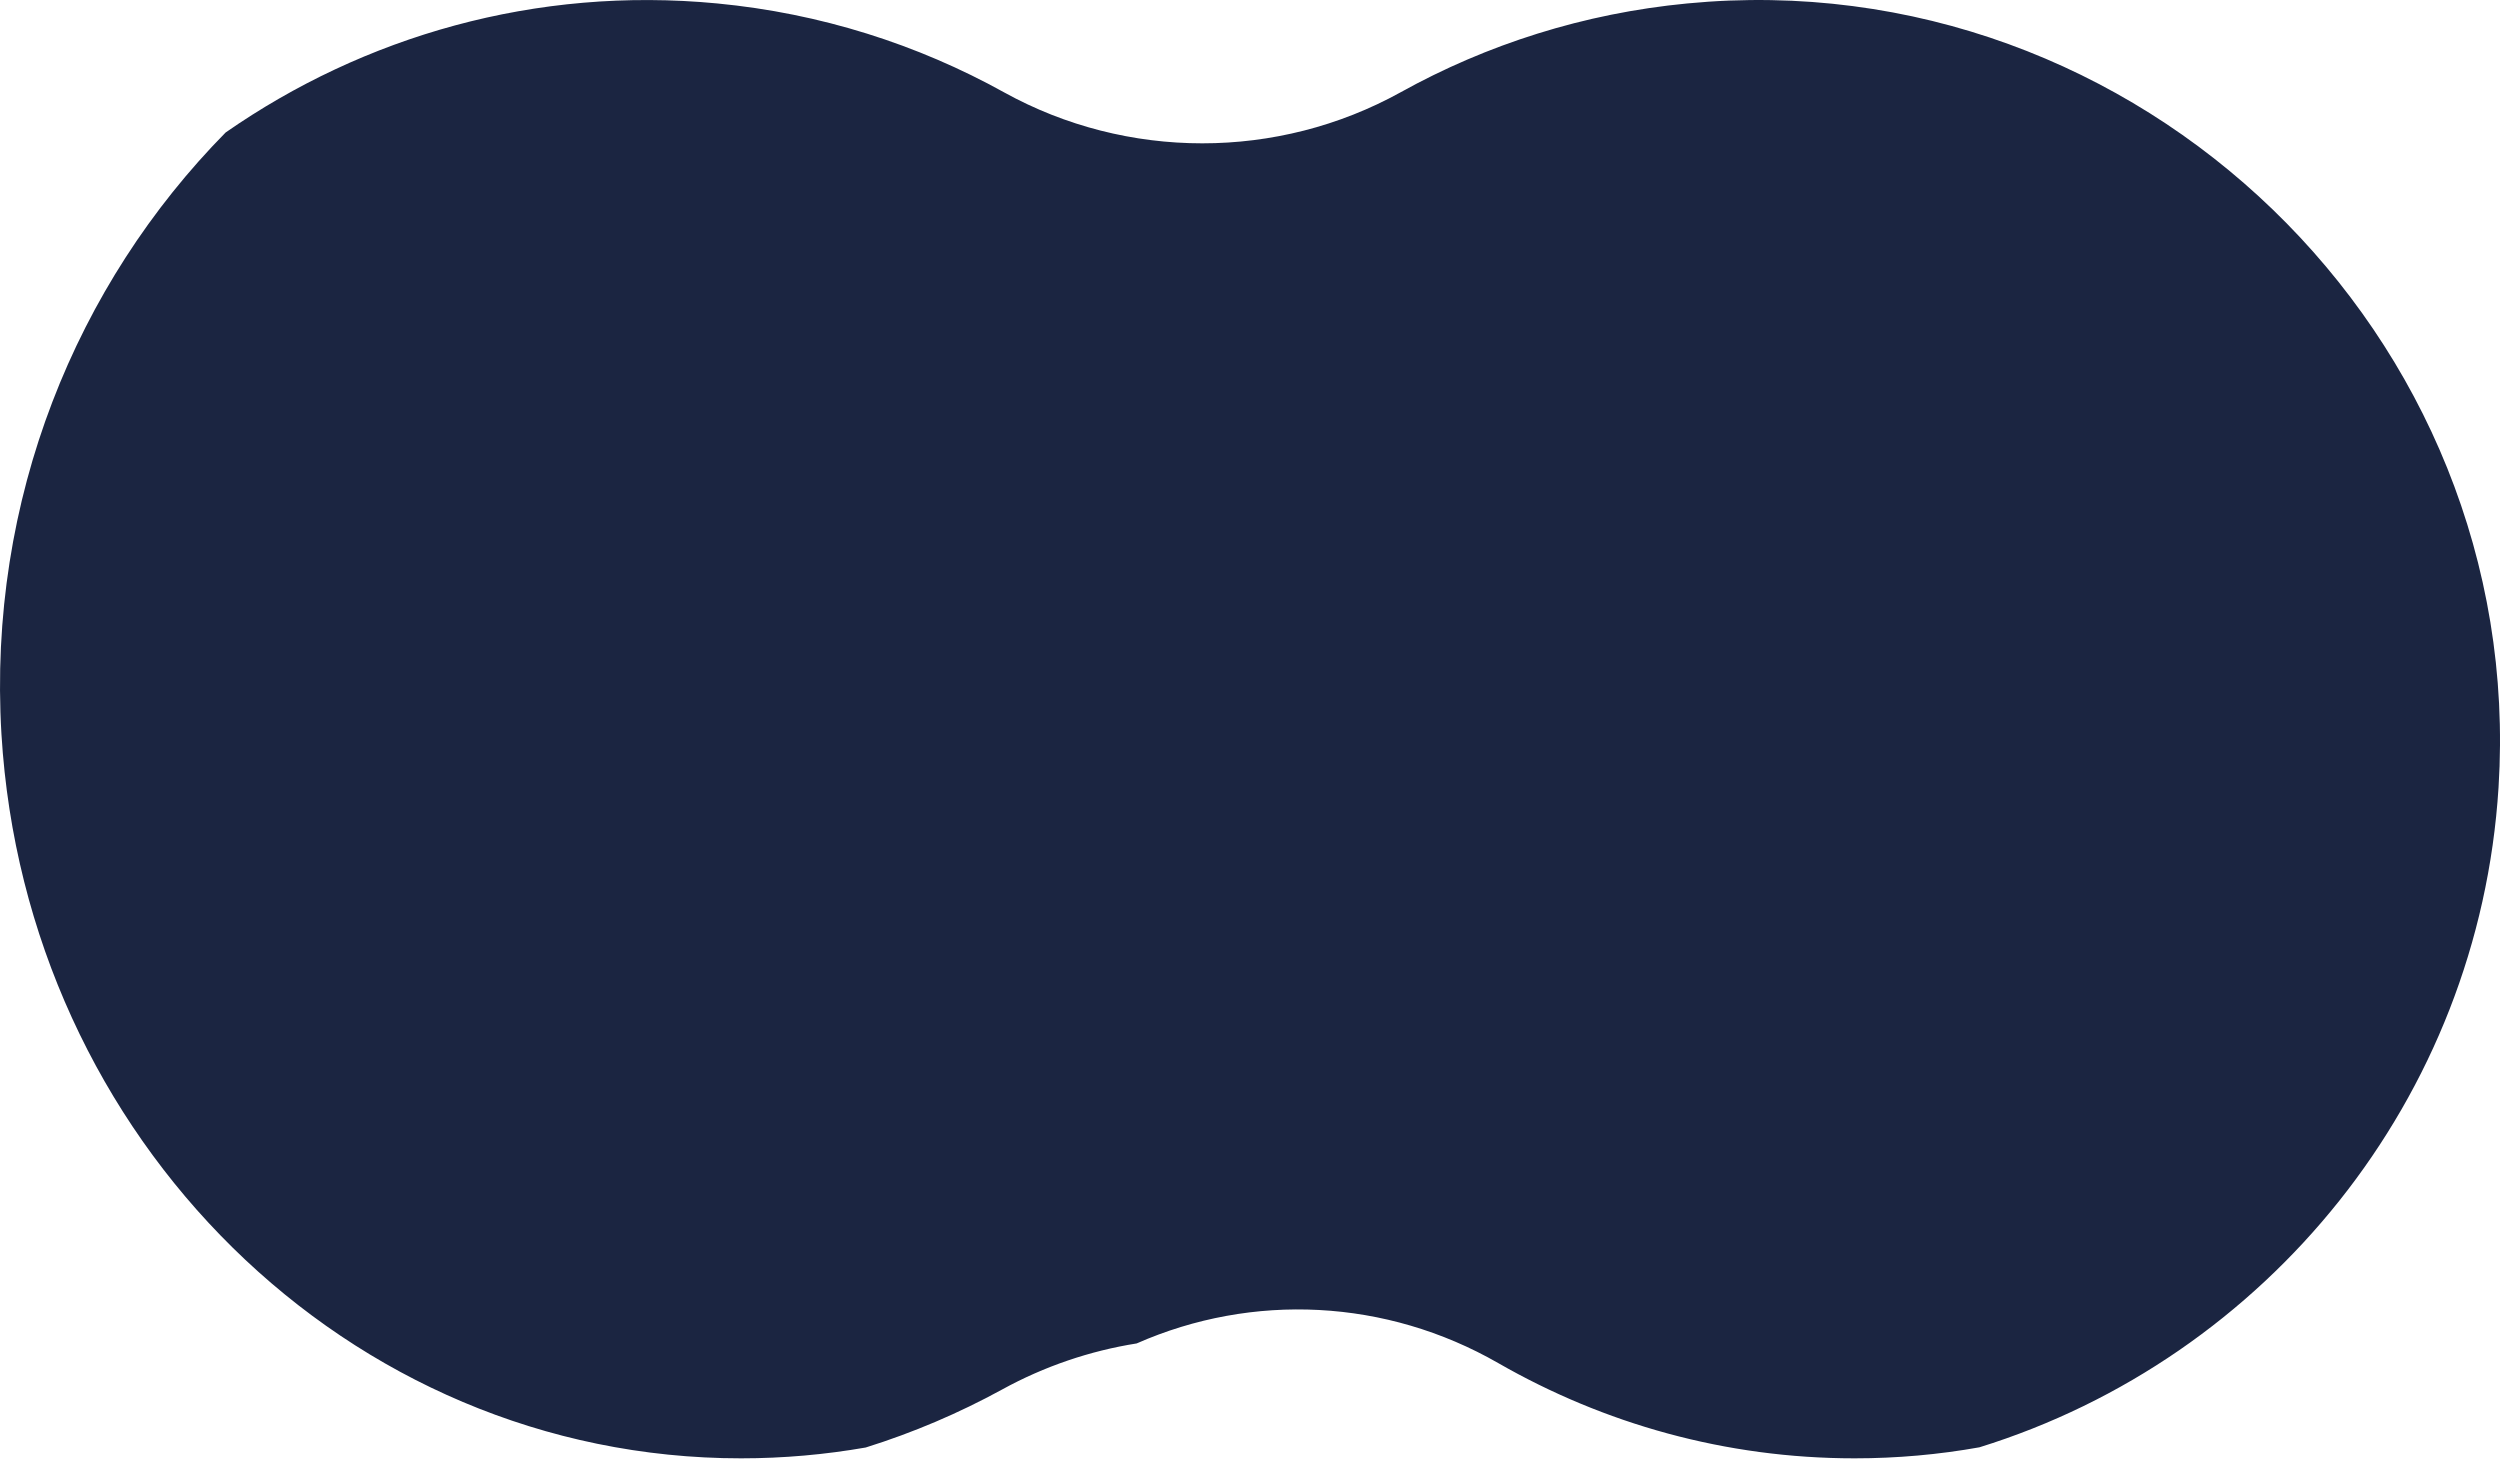
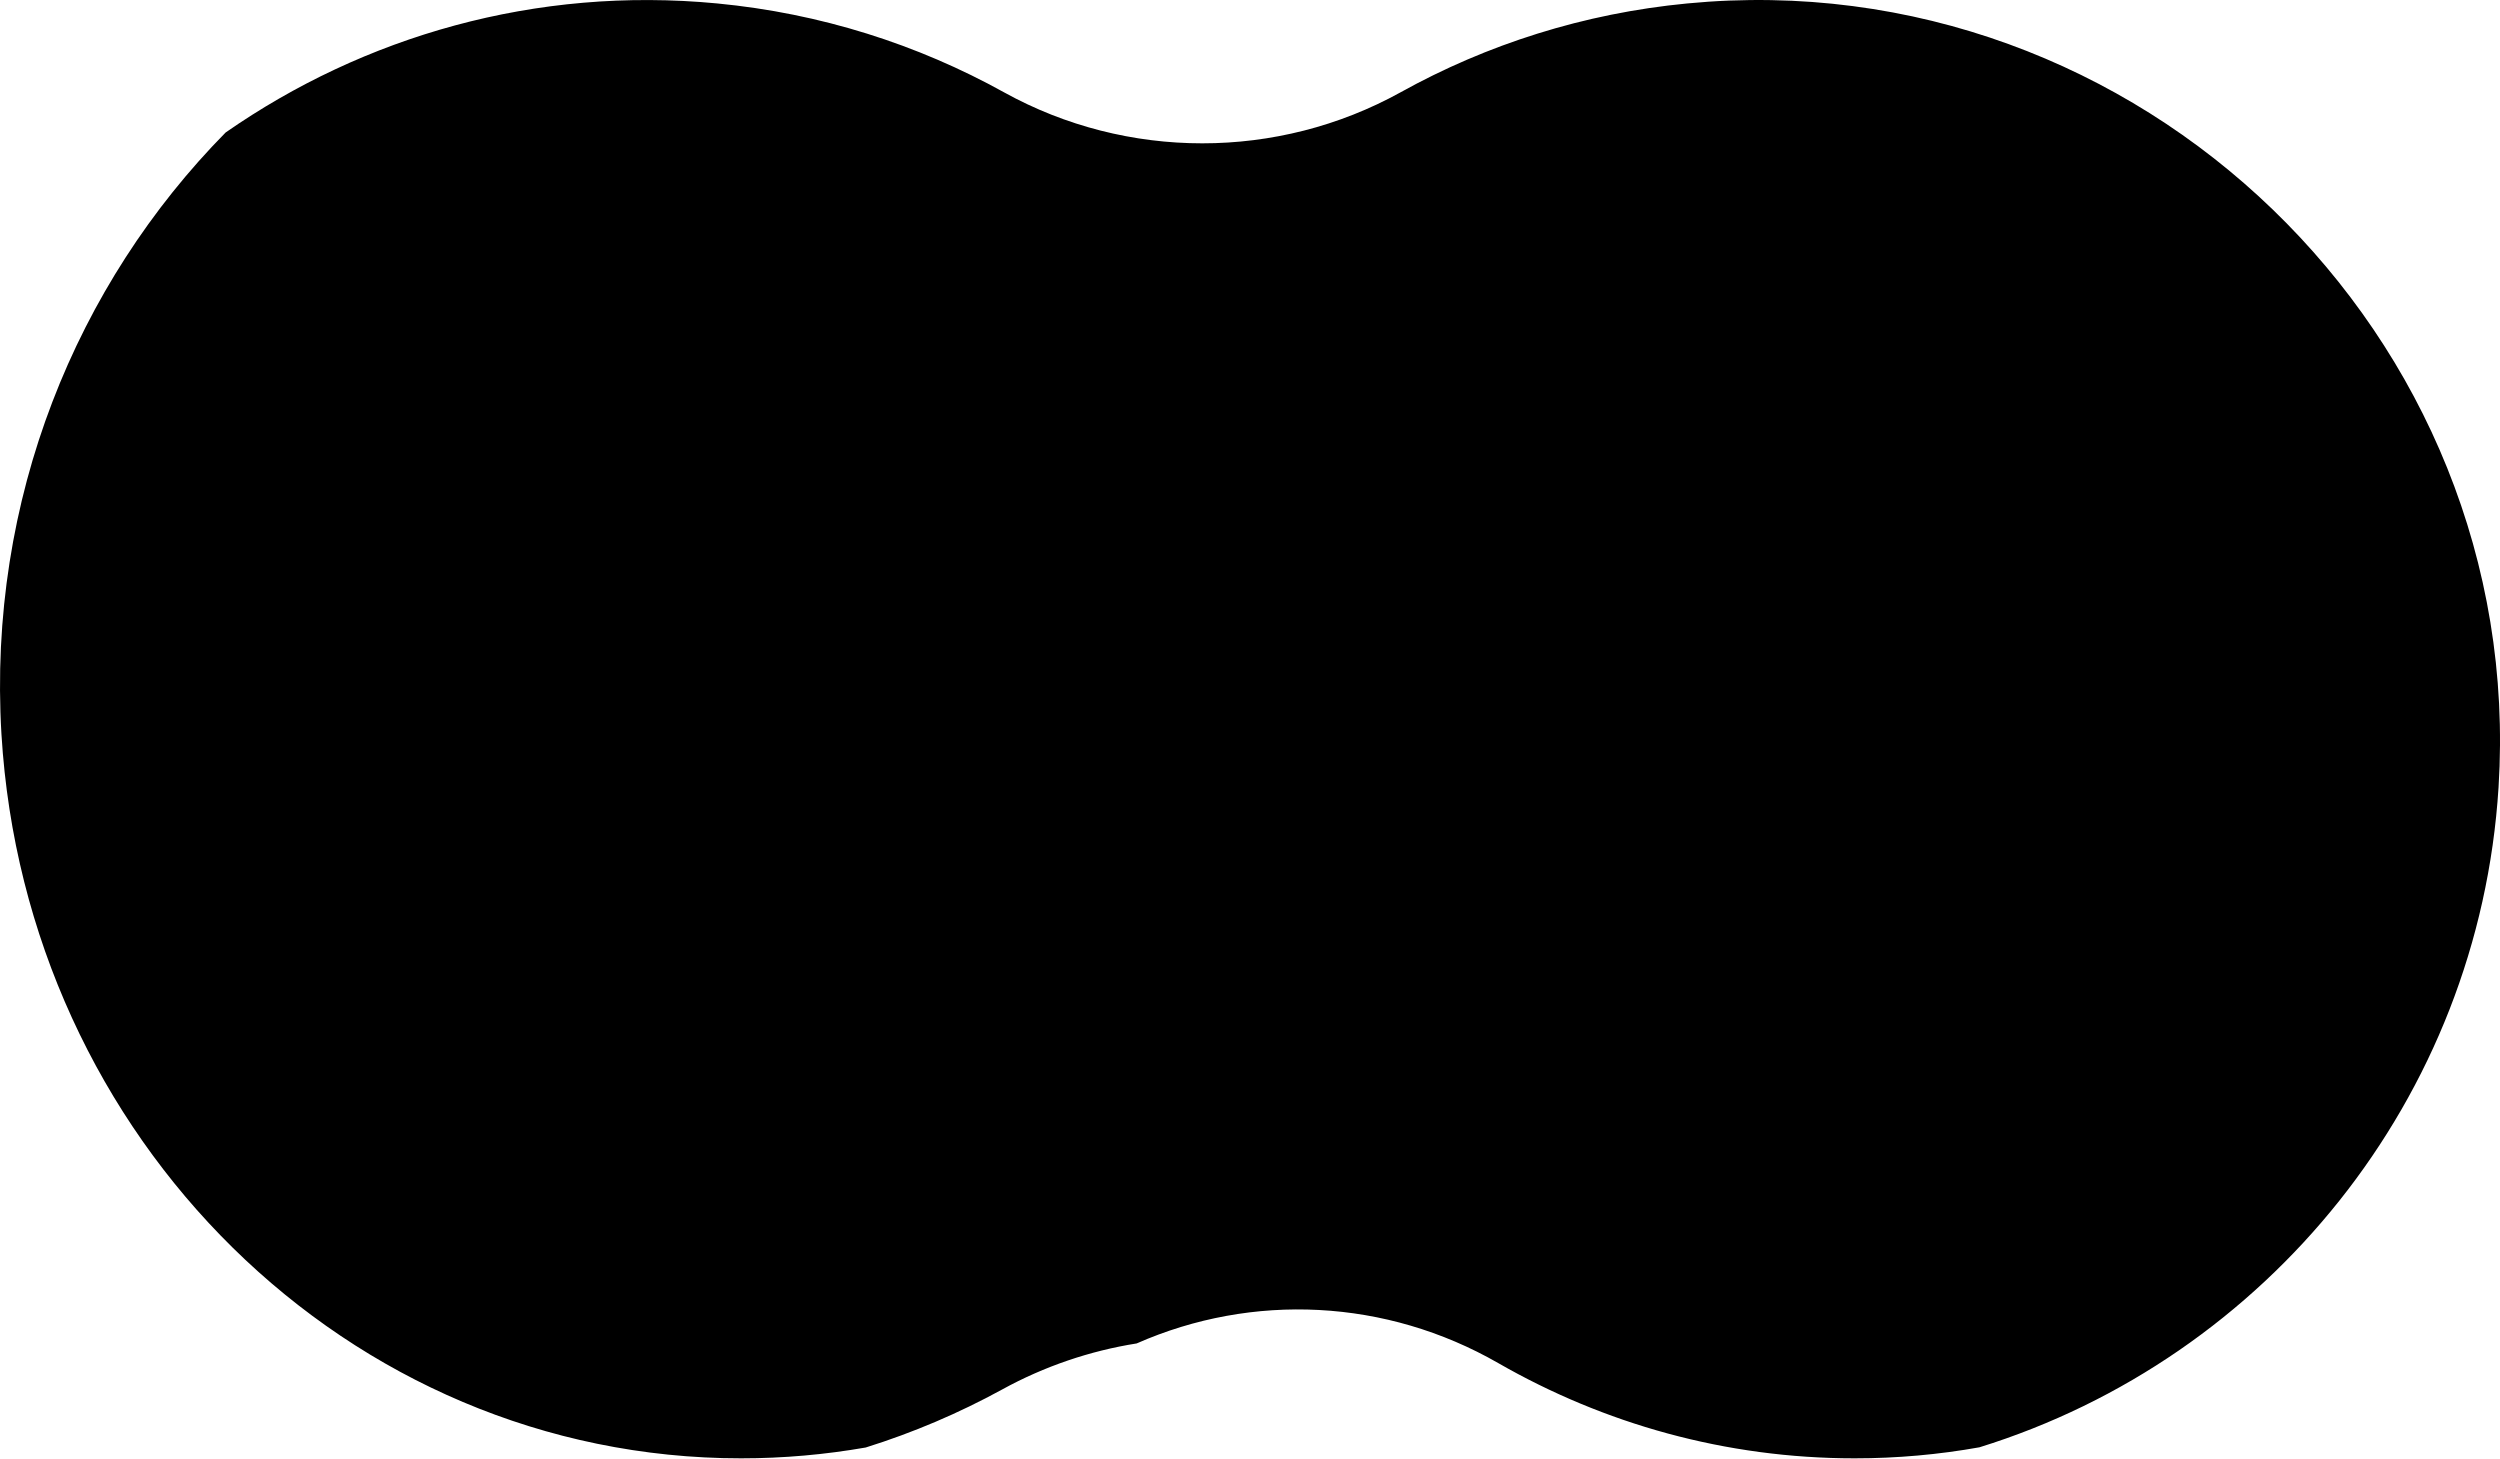
<svg xmlns="http://www.w3.org/2000/svg" width="24" height="14" viewBox="0 0 24 14" fill="none">
-   <path d="M23.986 7.559C23.798 10.549 21.76 13.038 19.003 13.894C18.612 13.964 18.212 14 17.804 14C16.563 14 15.398 13.668 14.382 13.085C13.308 12.469 12.027 12.406 10.912 12.897C10.465 12.968 10.026 13.116 9.619 13.34C9.206 13.566 8.768 13.753 8.311 13.896C7.922 13.964 7.522 14 7.114 14C3.337 14 0.248 10.928 0.014 7.049C-0.121 4.791 0.735 2.725 2.166 1.272C3.493 0.349 5.14 -0.134 6.885 0.033C7.877 0.128 8.809 0.426 9.64 0.887C10.819 1.539 12.265 1.539 13.444 0.887C14.274 0.426 15.206 0.128 16.198 0.033C20.53 -0.384 24.259 3.219 23.986 7.559Z" fill="#1B2541" />
+   <path d="M23.986 7.559C23.798 10.549 21.76 13.038 19.003 13.894C18.612 13.964 18.212 14 17.804 14C16.563 14 15.398 13.668 14.382 13.085C13.308 12.469 12.027 12.406 10.912 12.897C10.465 12.968 10.026 13.116 9.619 13.34C9.206 13.566 8.768 13.753 8.311 13.896C7.922 13.964 7.522 14 7.114 14C3.337 14 0.248 10.928 0.014 7.049C-0.121 4.791 0.735 2.725 2.166 1.272C3.493 0.349 5.14 -0.134 6.885 0.033C7.877 0.128 8.809 0.426 9.64 0.887C10.819 1.539 12.265 1.539 13.444 0.887C14.274 0.426 15.206 0.128 16.198 0.033C20.53 -0.384 24.259 3.219 23.986 7.559Z" fill="currentColor" />
</svg>
